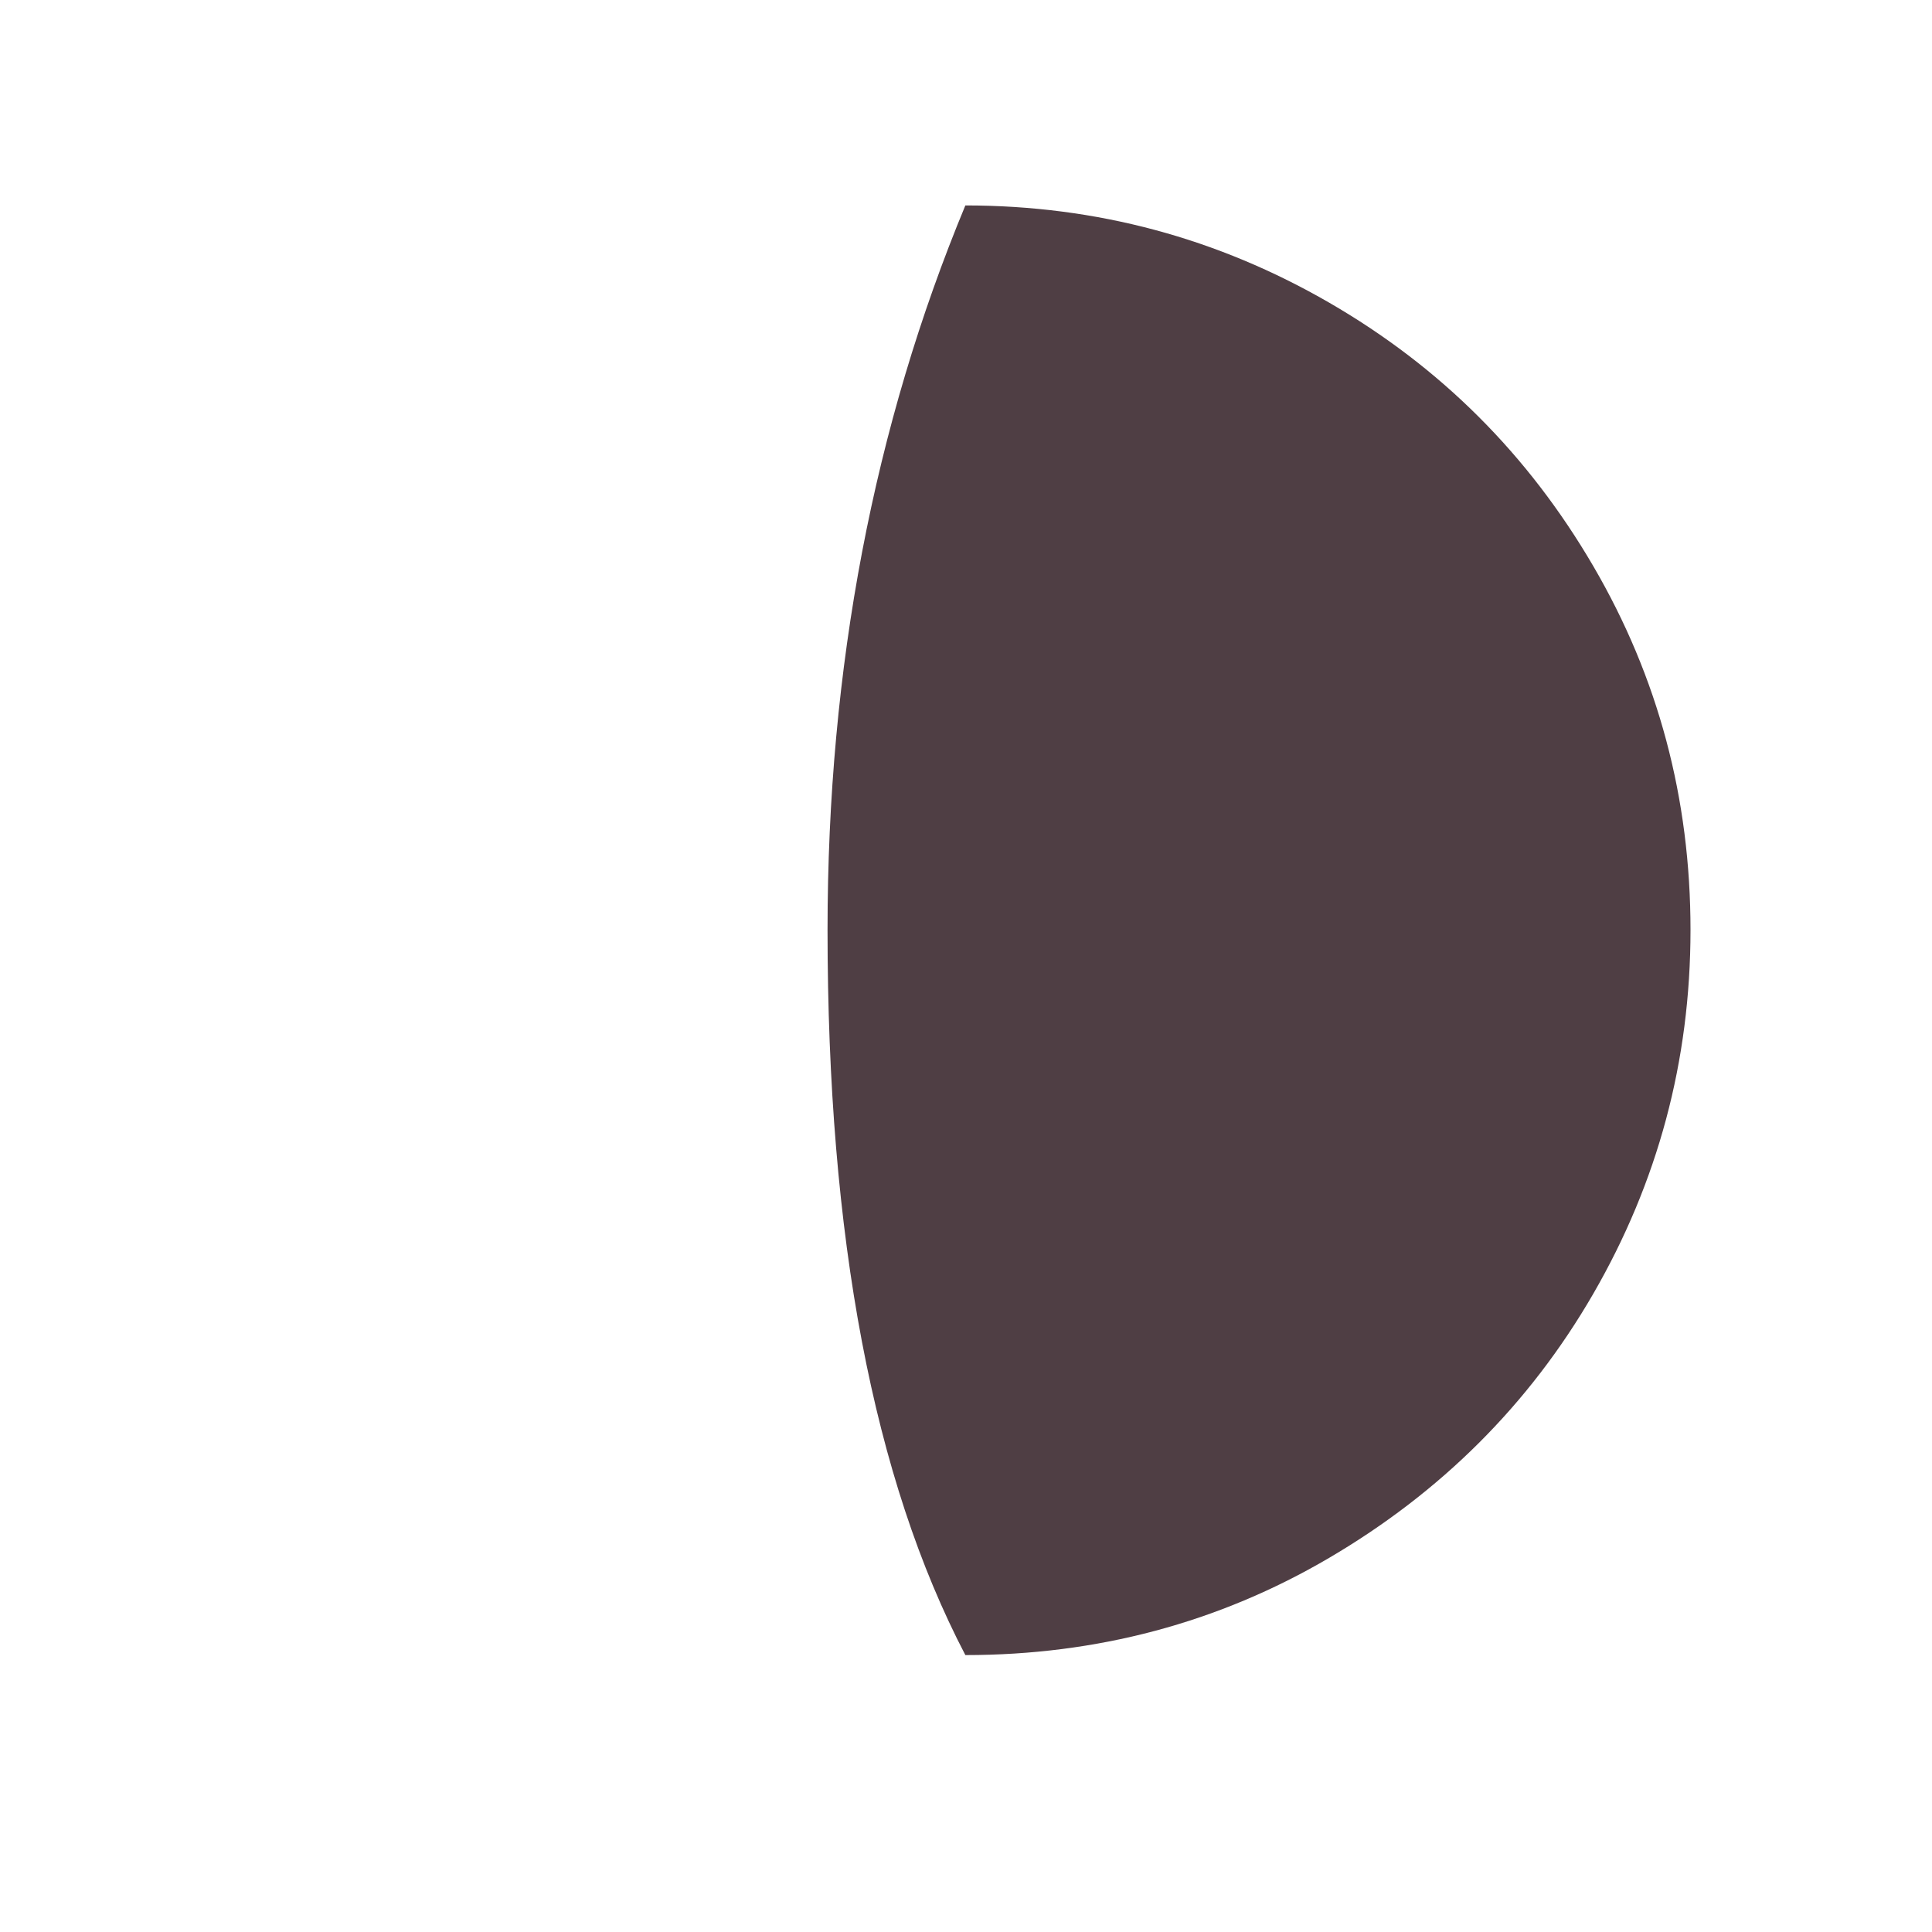
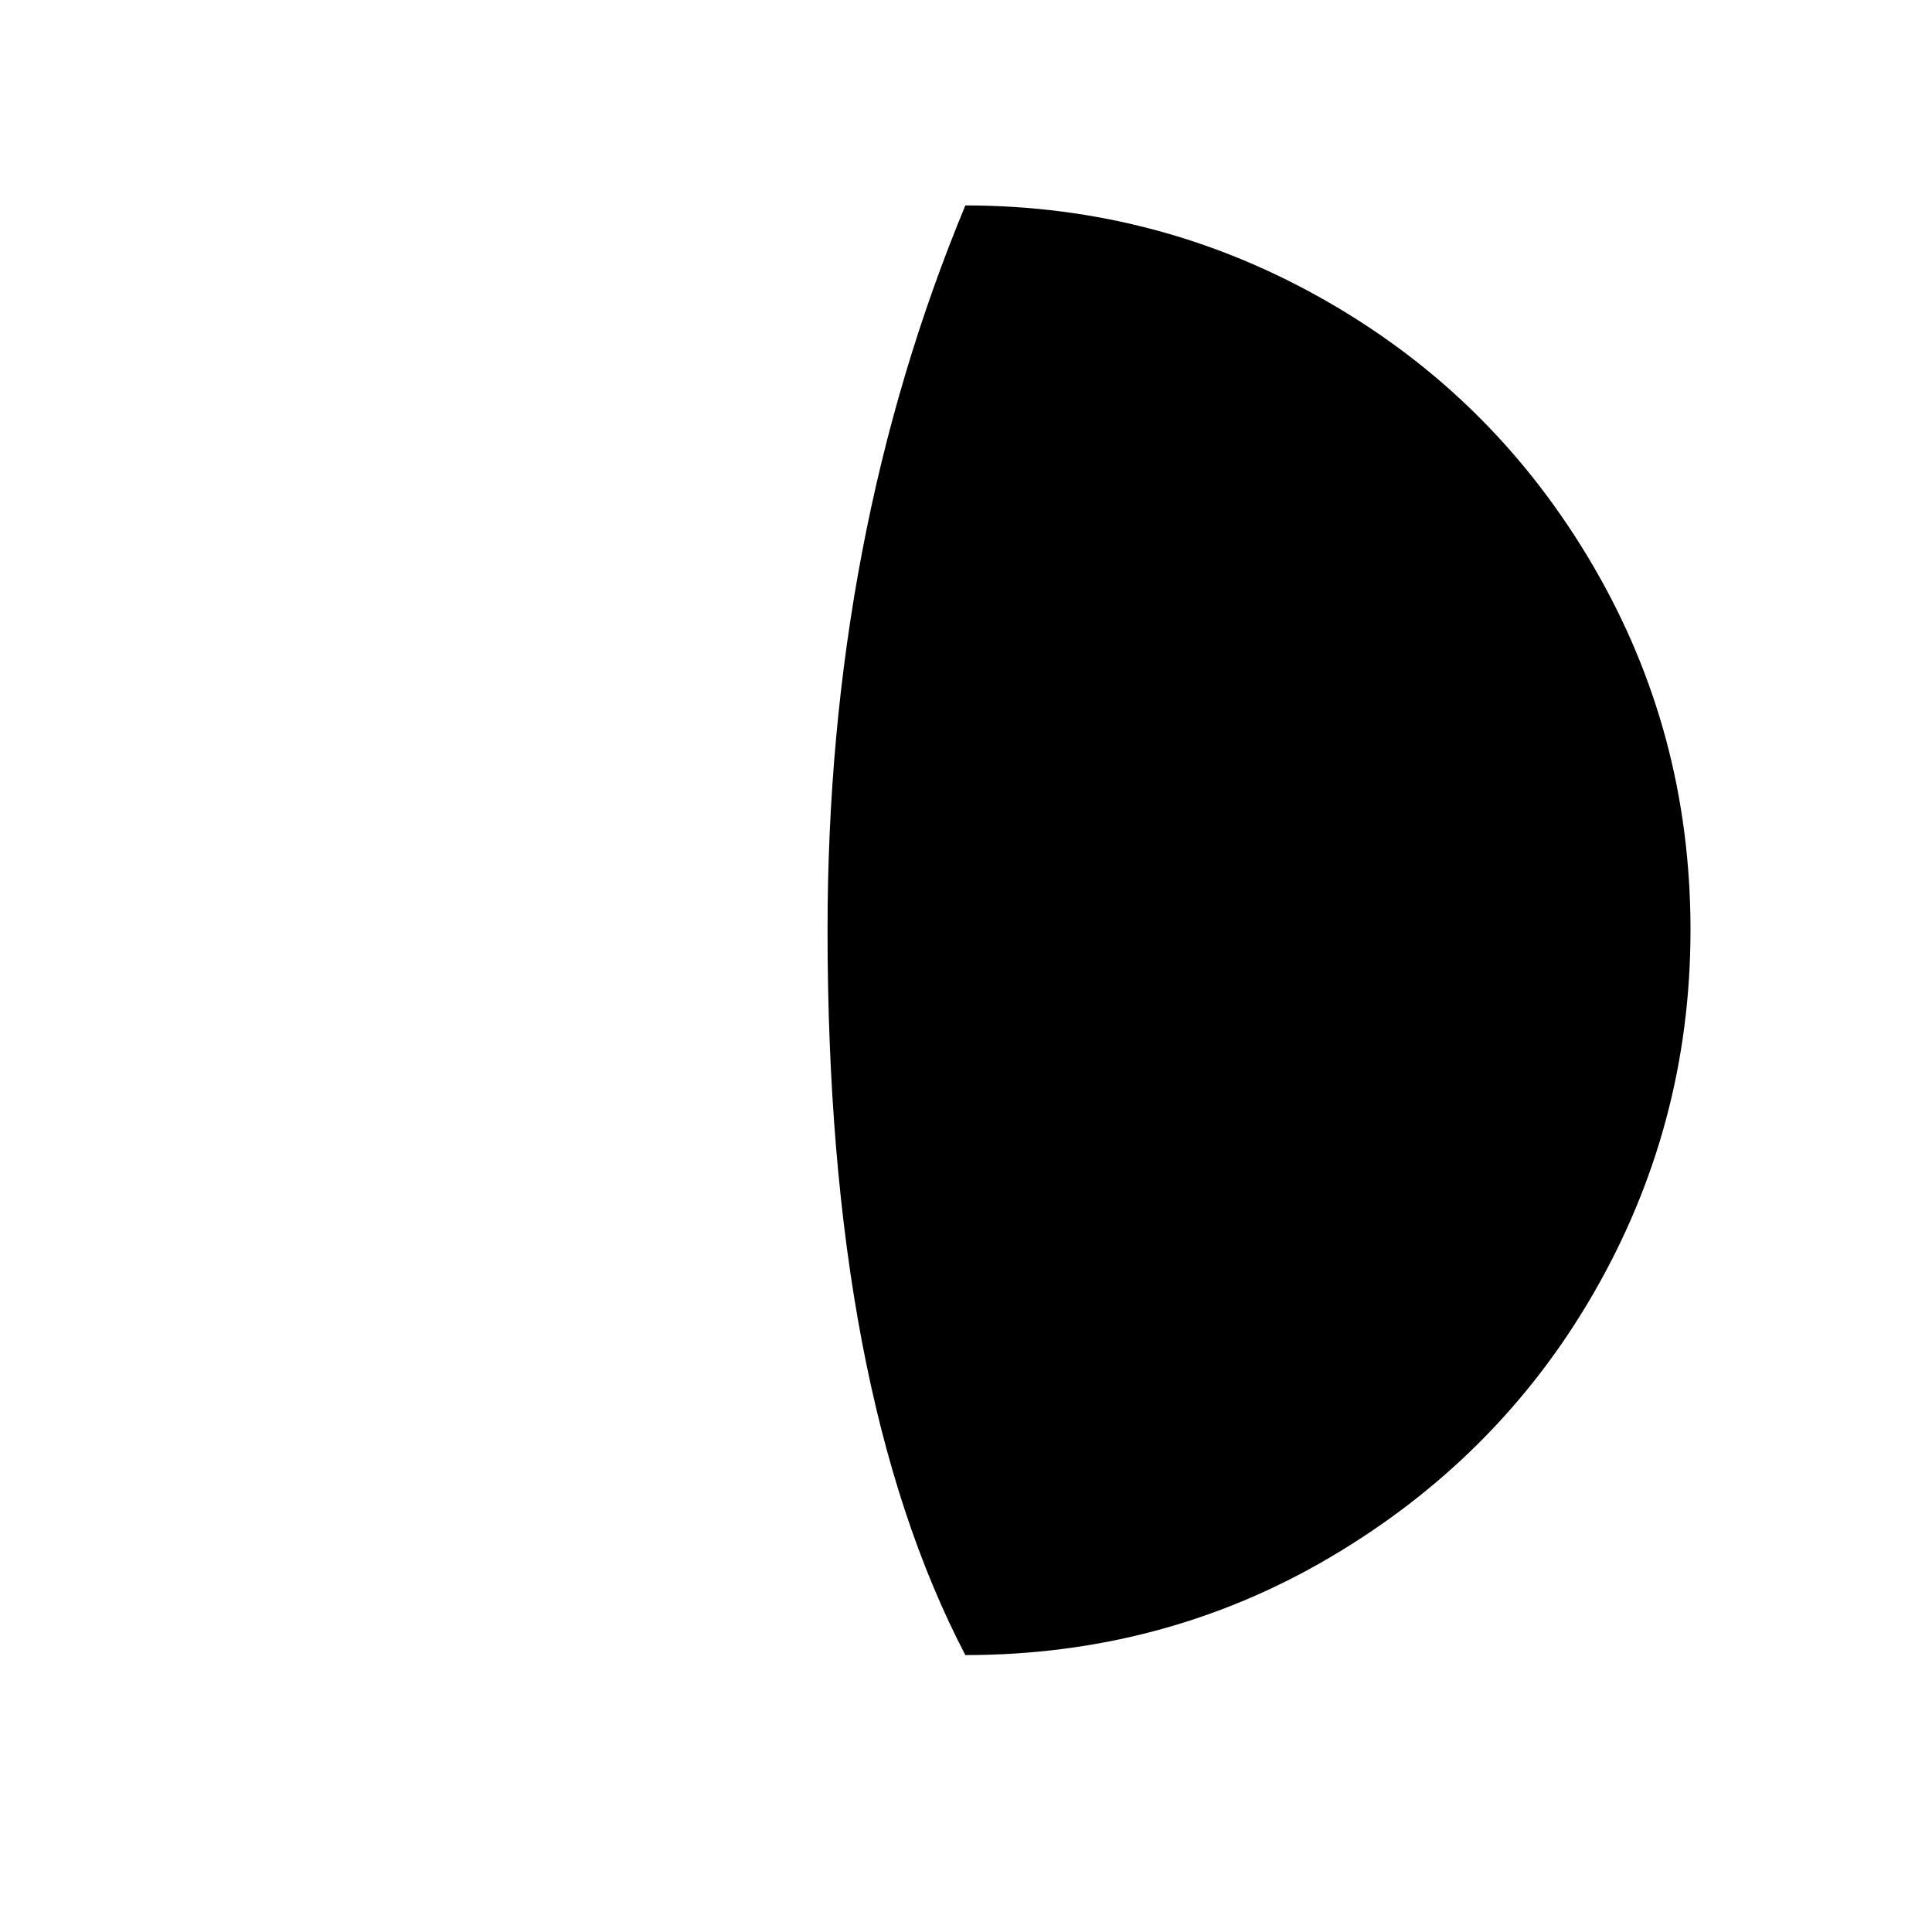
- <svg xmlns="http://www.w3.org/2000/svg" fill="#4F3E44" version="1.1" id="Layer_1" x="0px" y="0px" viewBox="0 0 30 30" style="enable-background:new 0 0 30 30;" xml:space="preserve">
+ <svg xmlns="http://www.w3.org/2000/svg" version="1.1" id="Layer_1" x="0px" y="0px" viewBox="0 0 30 30" style="enable-background:new 0 0 30 30;" xml:space="preserve">
  <path d="M12.85,14.44c0,4.77,0.71,8.52,2.14,11.26c2.04,0,3.93-0.5,5.65-1.51s3.1-2.37,4.1-4.1s1.51-3.61,1.51-5.65  s-0.5-3.92-1.51-5.65s-2.37-3.09-4.1-4.09s-3.61-1.51-5.65-1.51C13.57,6.61,12.85,10.36,12.85,14.44z" />
</svg>
